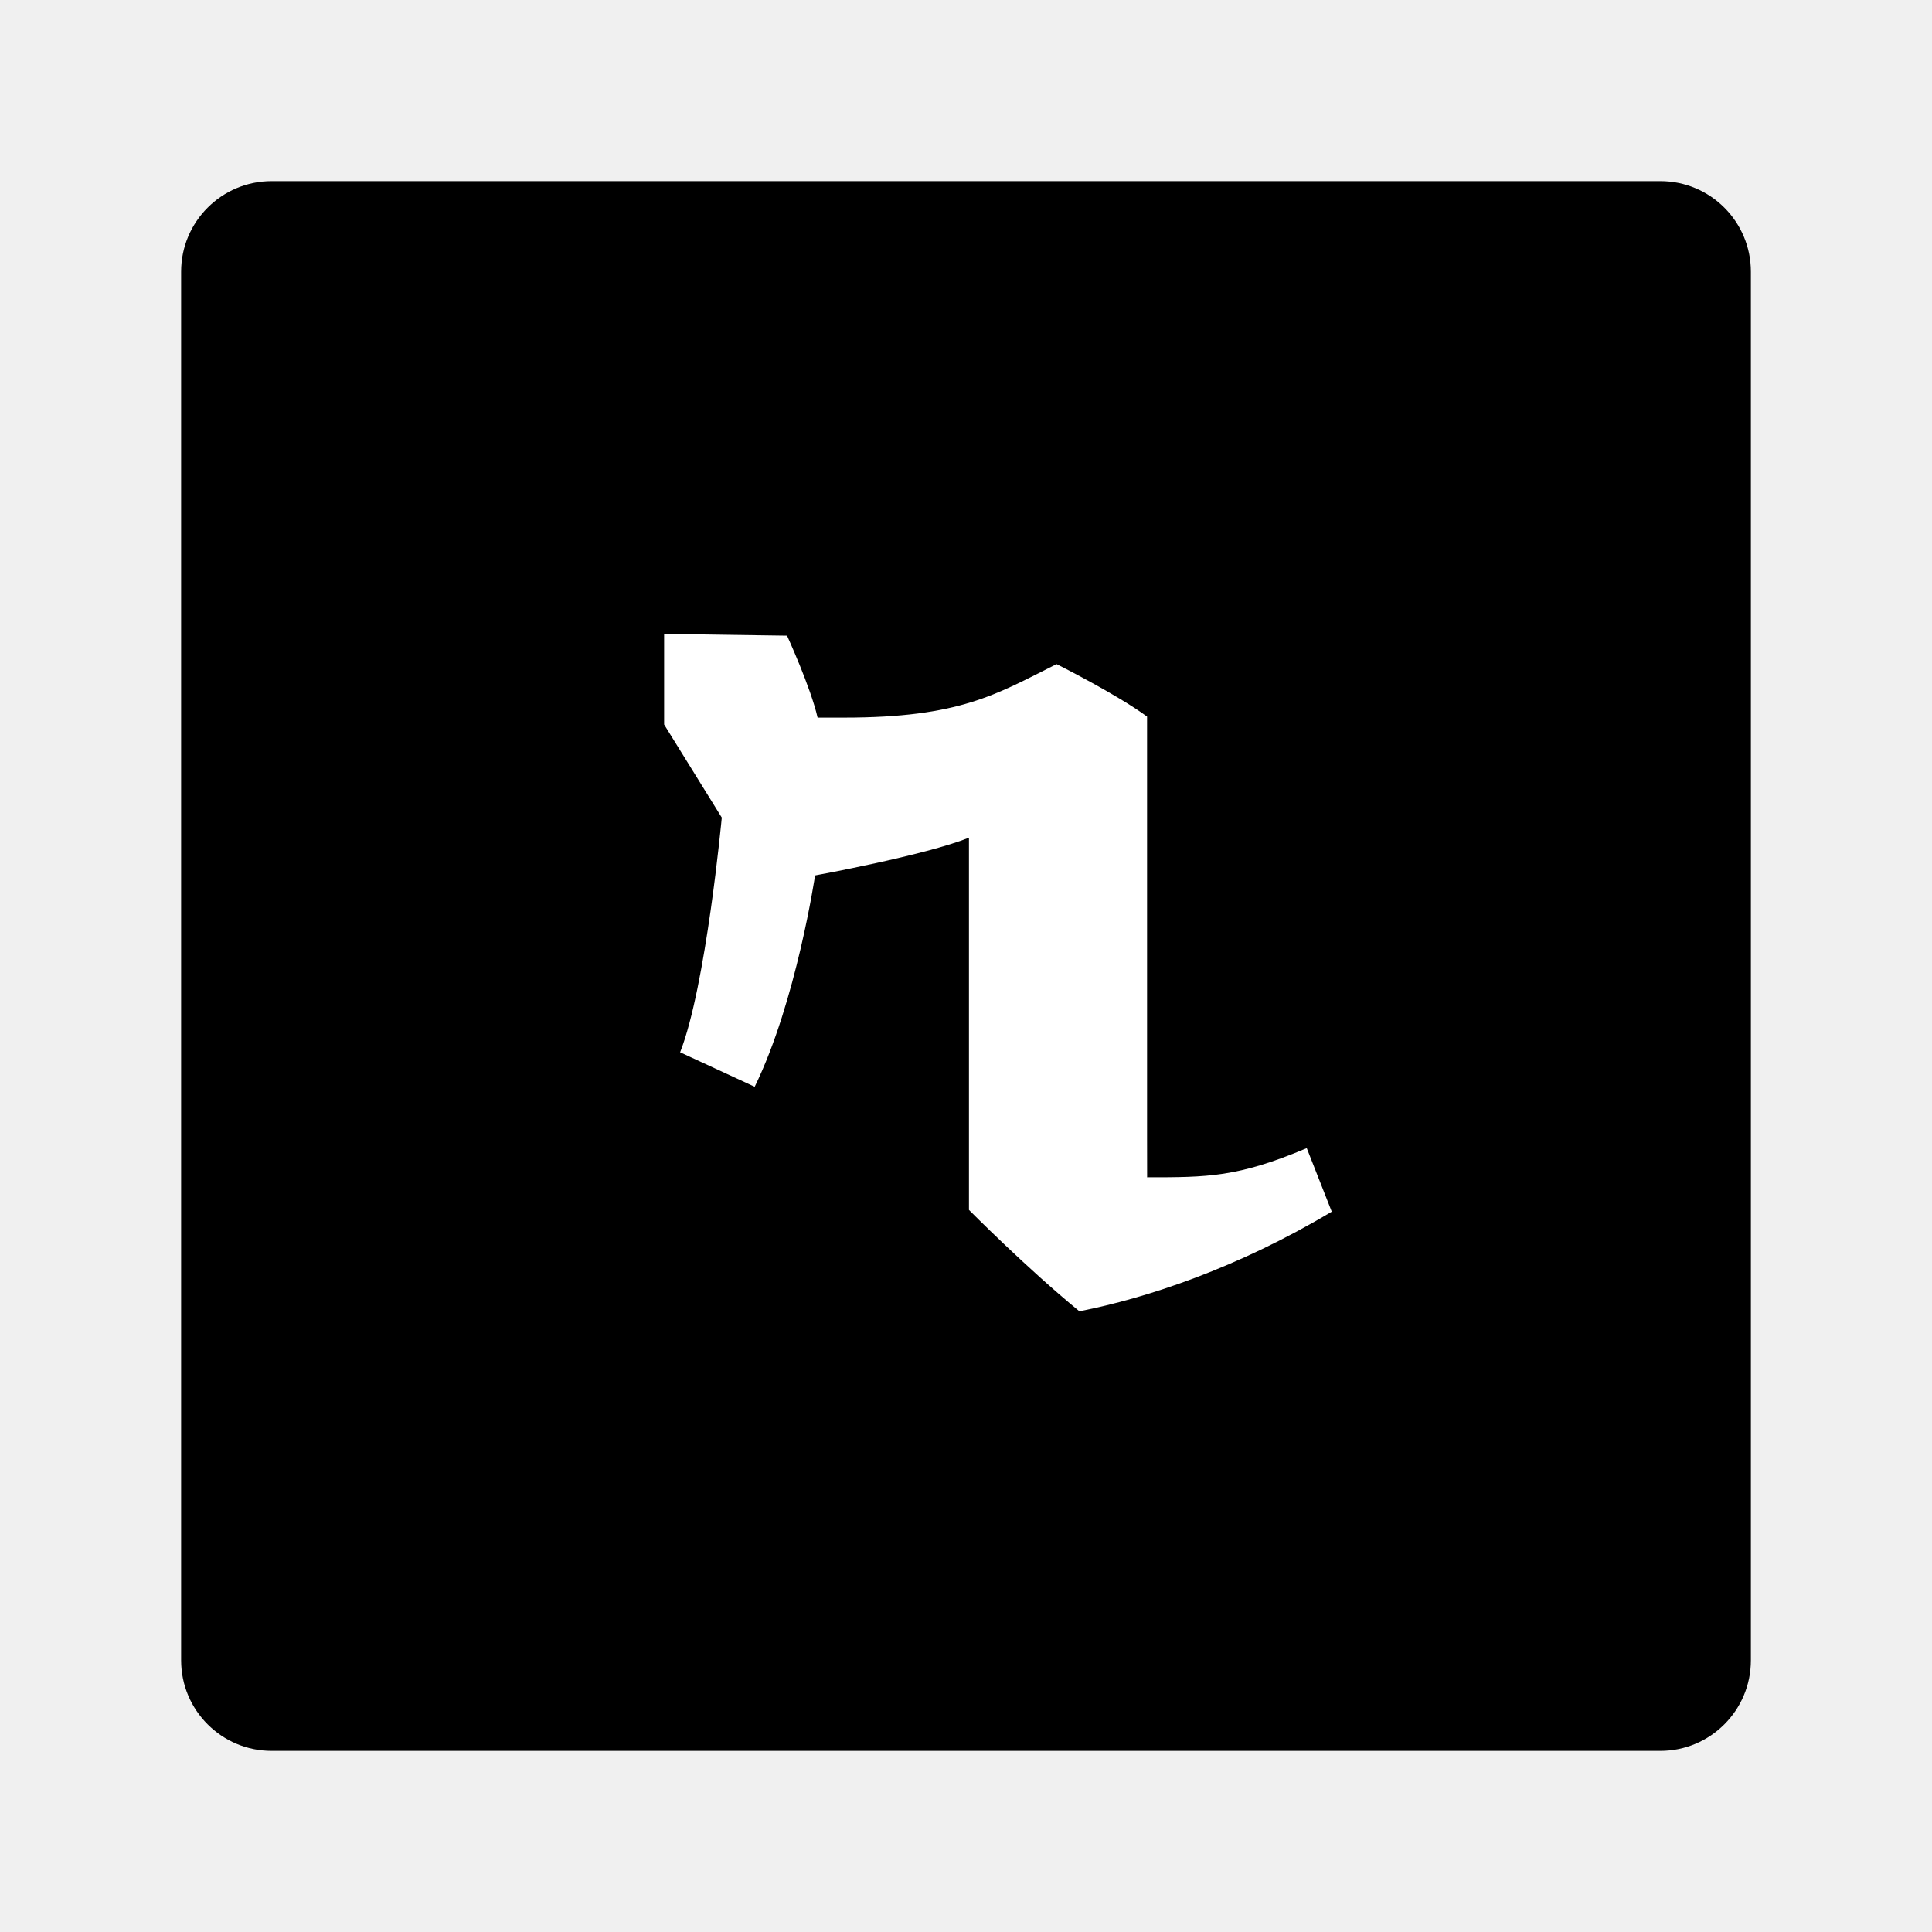
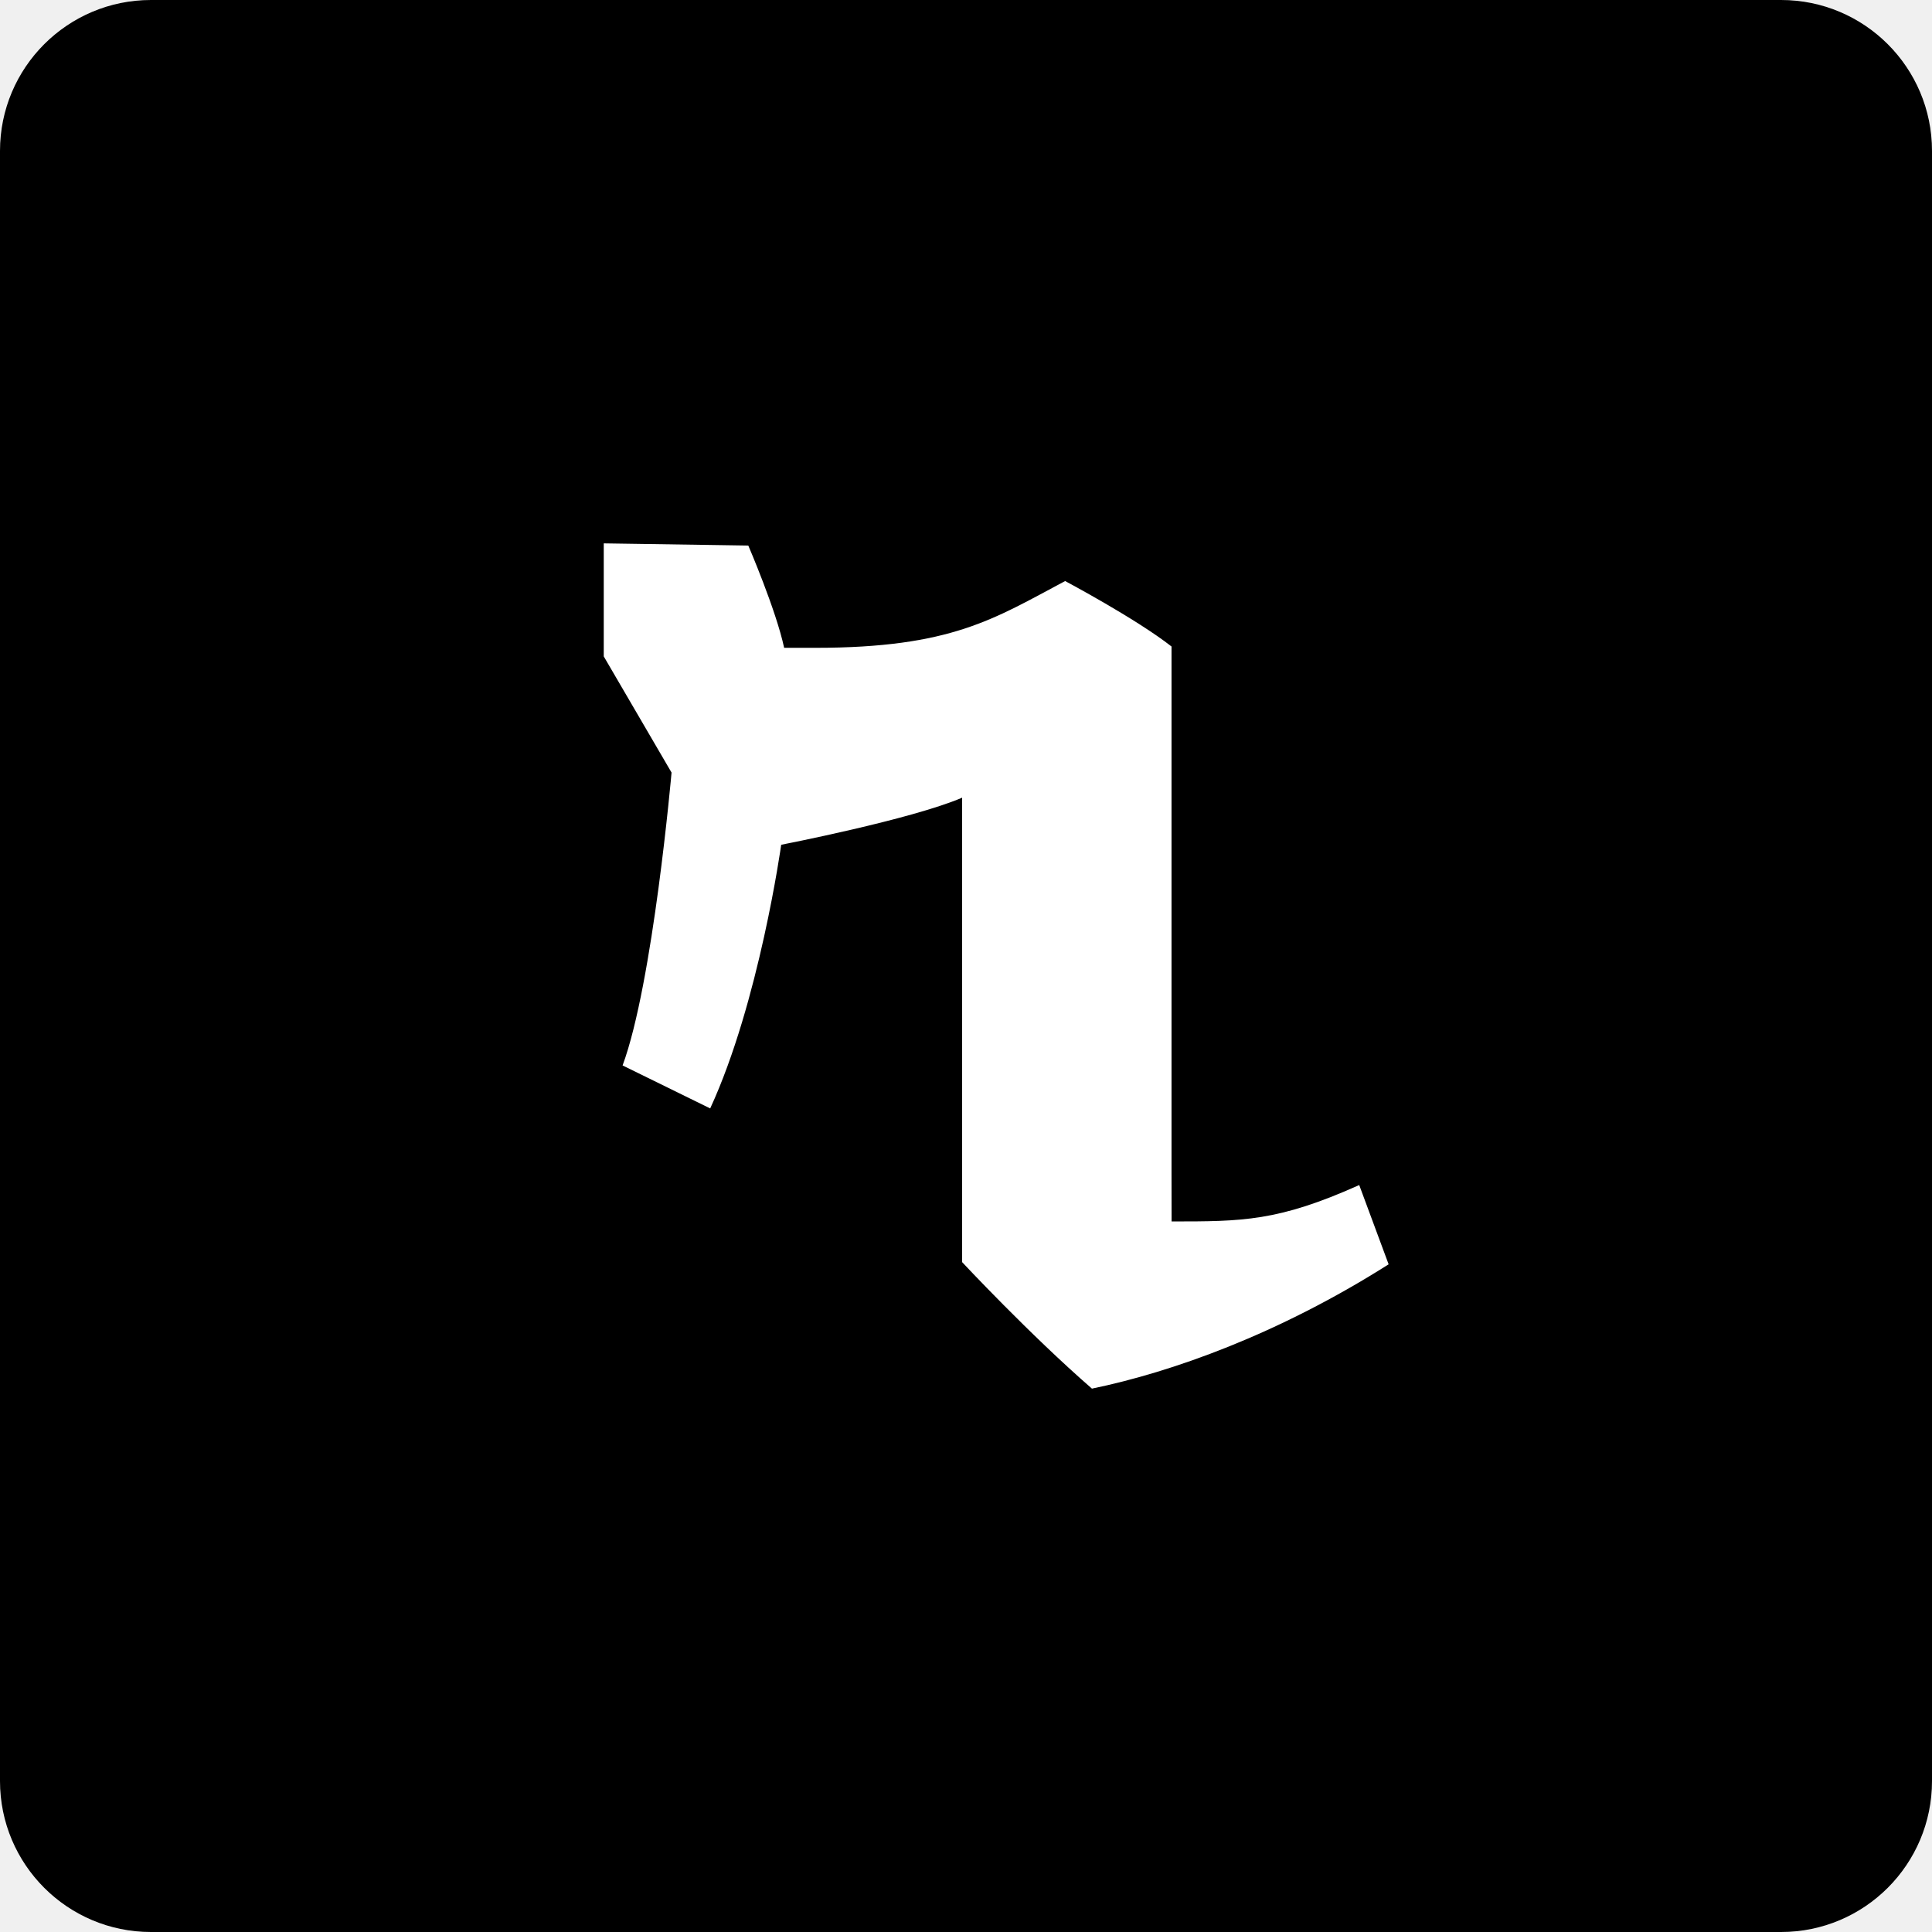
<svg xmlns="http://www.w3.org/2000/svg" width="32" height="32" viewBox="0 0 32 32" fill="none">
-   <rect x="3" y="3" width="26" height="26" rx="1.5" fill="black" />
-   <path d="M17.5 11C17.5 11 18.5 11.5 18.999 11.869V18.85C18.999 19.264 19 19.5 19 19.5C20 19.5 20.5 19.5 21.644 19.017L22.058 20.069C20.5 21 19 21.5 17.878 21.719C17 21 16.049 20.04 16.049 20.04V13.875C15.328 14.166 13.5 14.5 13.5 14.5C13.5 14.5 13.19 16.589 12.5 18L11.265 17.429C11.694 16.34 11.955 13.542 11.955 13.542L11 12V10.5L13.036 10.529C13.036 10.529 13.427 11.381 13.542 11.886H13.979C15.901 11.886 16.5 11.5 17.5 11Z" fill="white" />
+   <rect width="32" height="32" rx="2.5" fill="black" />
+   <path d="M17.642 9.624C17.642 9.624 18.817 10.248 19.404 10.708V19.42C19.404 19.936 19.405 20.231 19.405 20.231C20.581 20.231 21.168 20.231 22.513 19.628L23 20.941C21.168 22.103 19.405 22.727 18.086 23C17.054 22.103 15.936 20.905 15.936 20.905V13.212C15.088 13.575 12.939 13.992 12.939 13.992C12.939 13.992 12.575 16.599 11.763 18.359L10.312 17.647C10.816 16.288 11.123 12.796 11.123 12.796L10 10.872V9L12.394 9.036C12.394 9.036 12.853 10.1 12.988 10.73H13.502C15.762 10.73 16.466 10.248 17.642 9.624Z" fill="white" />
</svg>
